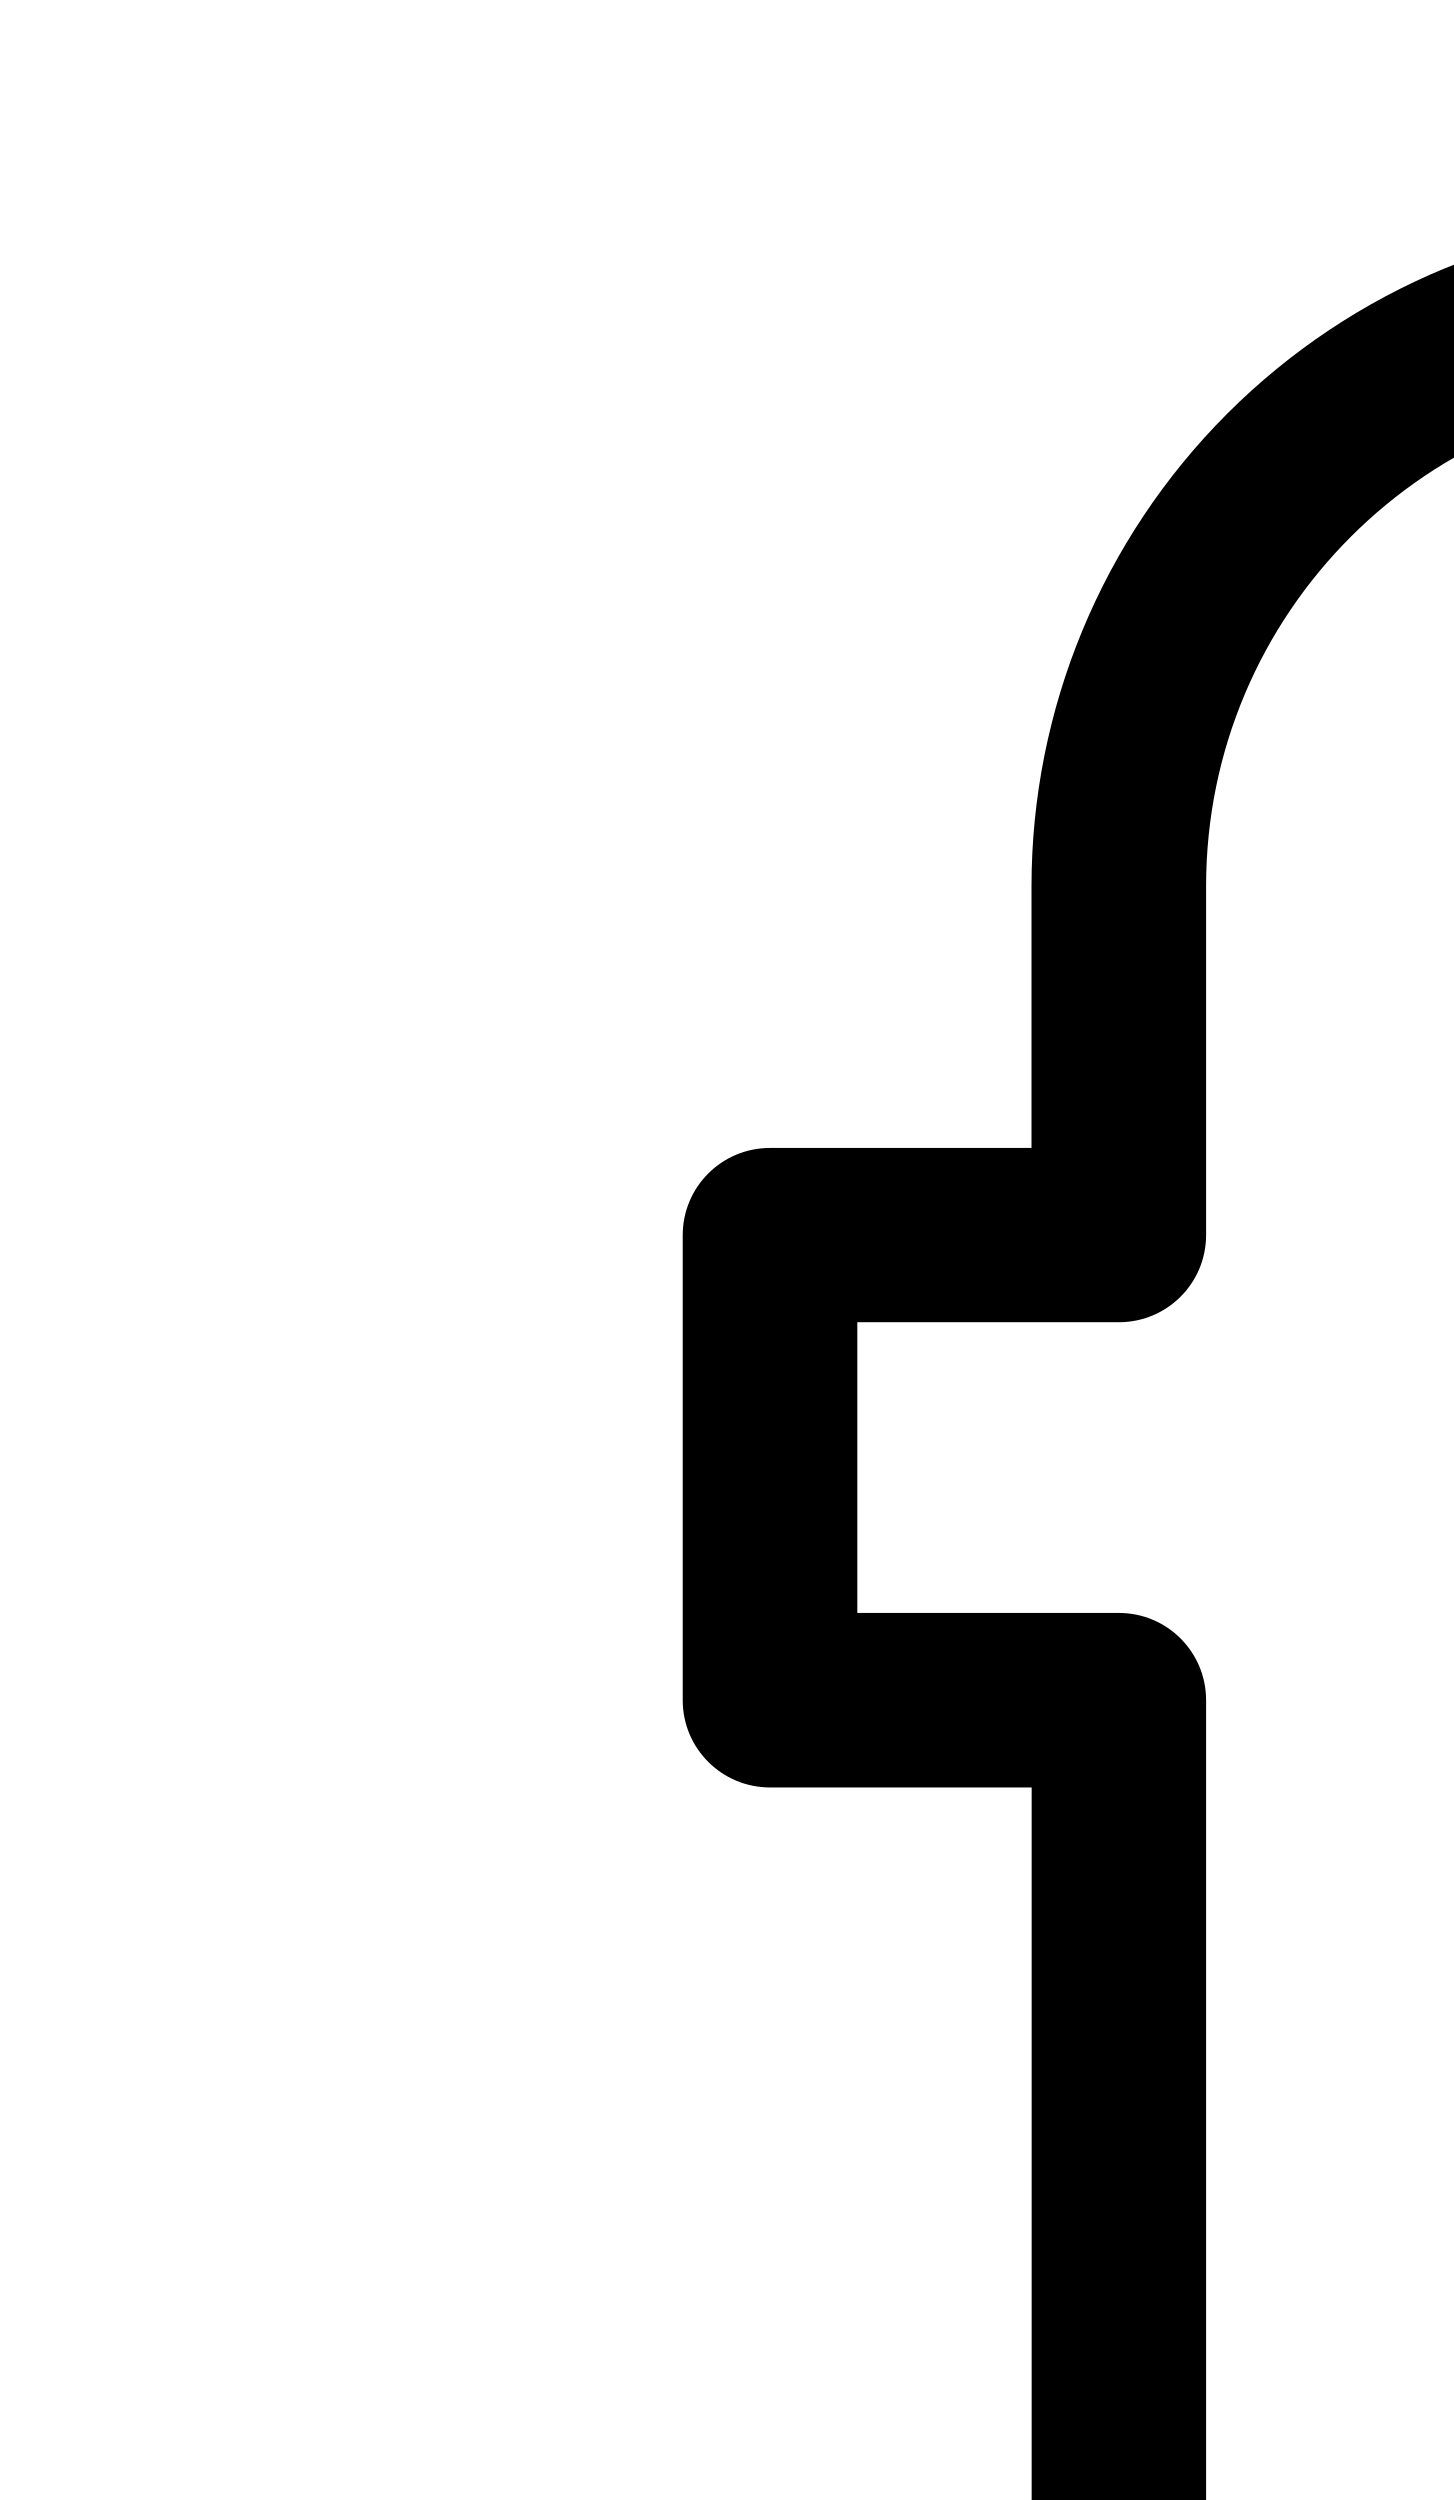
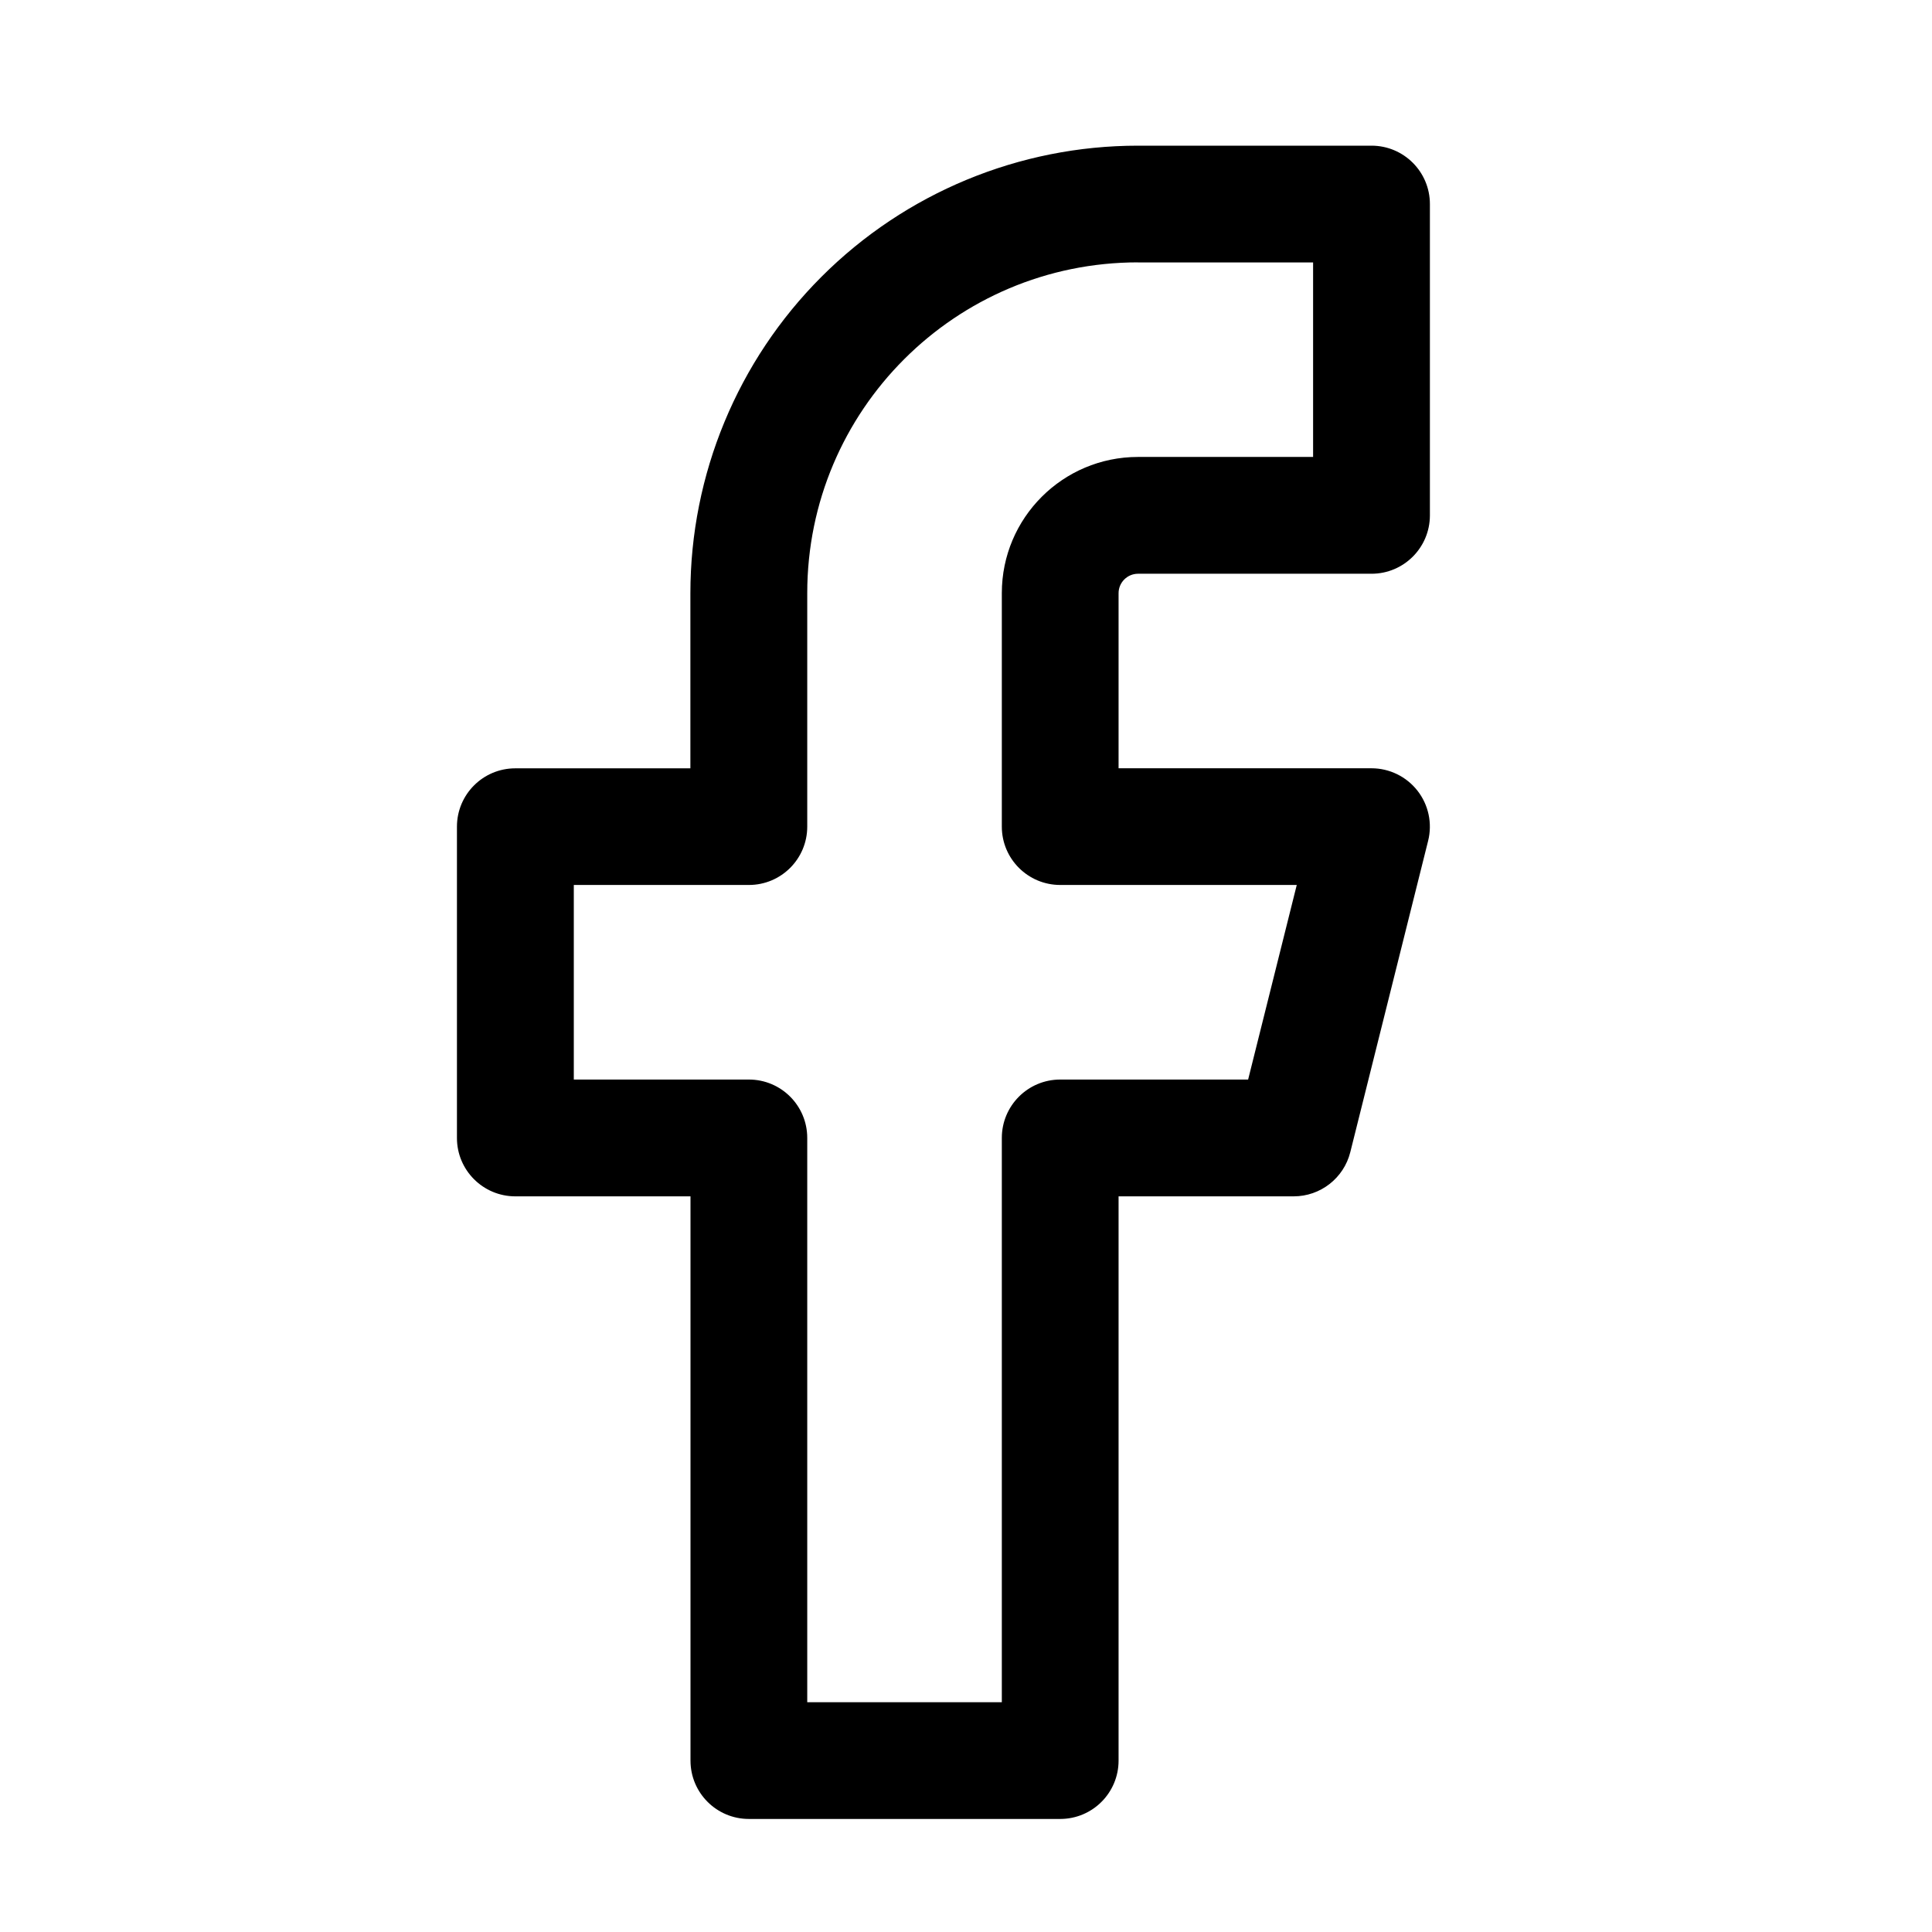
- <svg xmlns="http://www.w3.org/2000/svg" fill="none">
+ <svg xmlns="http://www.w3.org/2000/svg" fill="none" width="35" height="35">
  <path fill-rule="evenodd" clip-rule="evenodd" d="M14.883 5.013a8.107 8.107 0 0 1 5.733-2.374h4.23c.584 0 1.058.473 1.058 1.058V9.336c0 .584-.473 1.058-1.058 1.058h-4.23a.353.353 0 0 0-.352.352v3.172h4.582a1.058 1.058 0 0 1 1.026 1.314l-1.41 5.64a1.058 1.058 0 0 1-1.026.801h-3.172v10.222c0 .584-.473 1.057-1.057 1.057H13.566c-.584 0-1.057-.473-1.057-1.057V21.673H9.336c-.584 0-1.058-.473-1.058-1.057v-5.64c0-.584.473-1.057 1.057-1.057h3.172v-3.172c0-2.15.854-4.212 2.374-5.732Zm5.733-.26a5.992 5.992 0 0 0-5.992 5.992v4.23c0 .584-.473 1.057-1.057 1.057h-3.172v3.525h3.172c.584 0 1.057.473 1.057 1.058v10.222h3.525V20.615c0-.584.473-1.058 1.058-1.058h3.404l.881-3.525h-4.285c-.584 0-1.058-.473-1.058-1.057v-4.23a2.467 2.467 0 0 1 2.467-2.467h3.172V4.754h-3.172Z" fill="currentColor" />
</svg>
